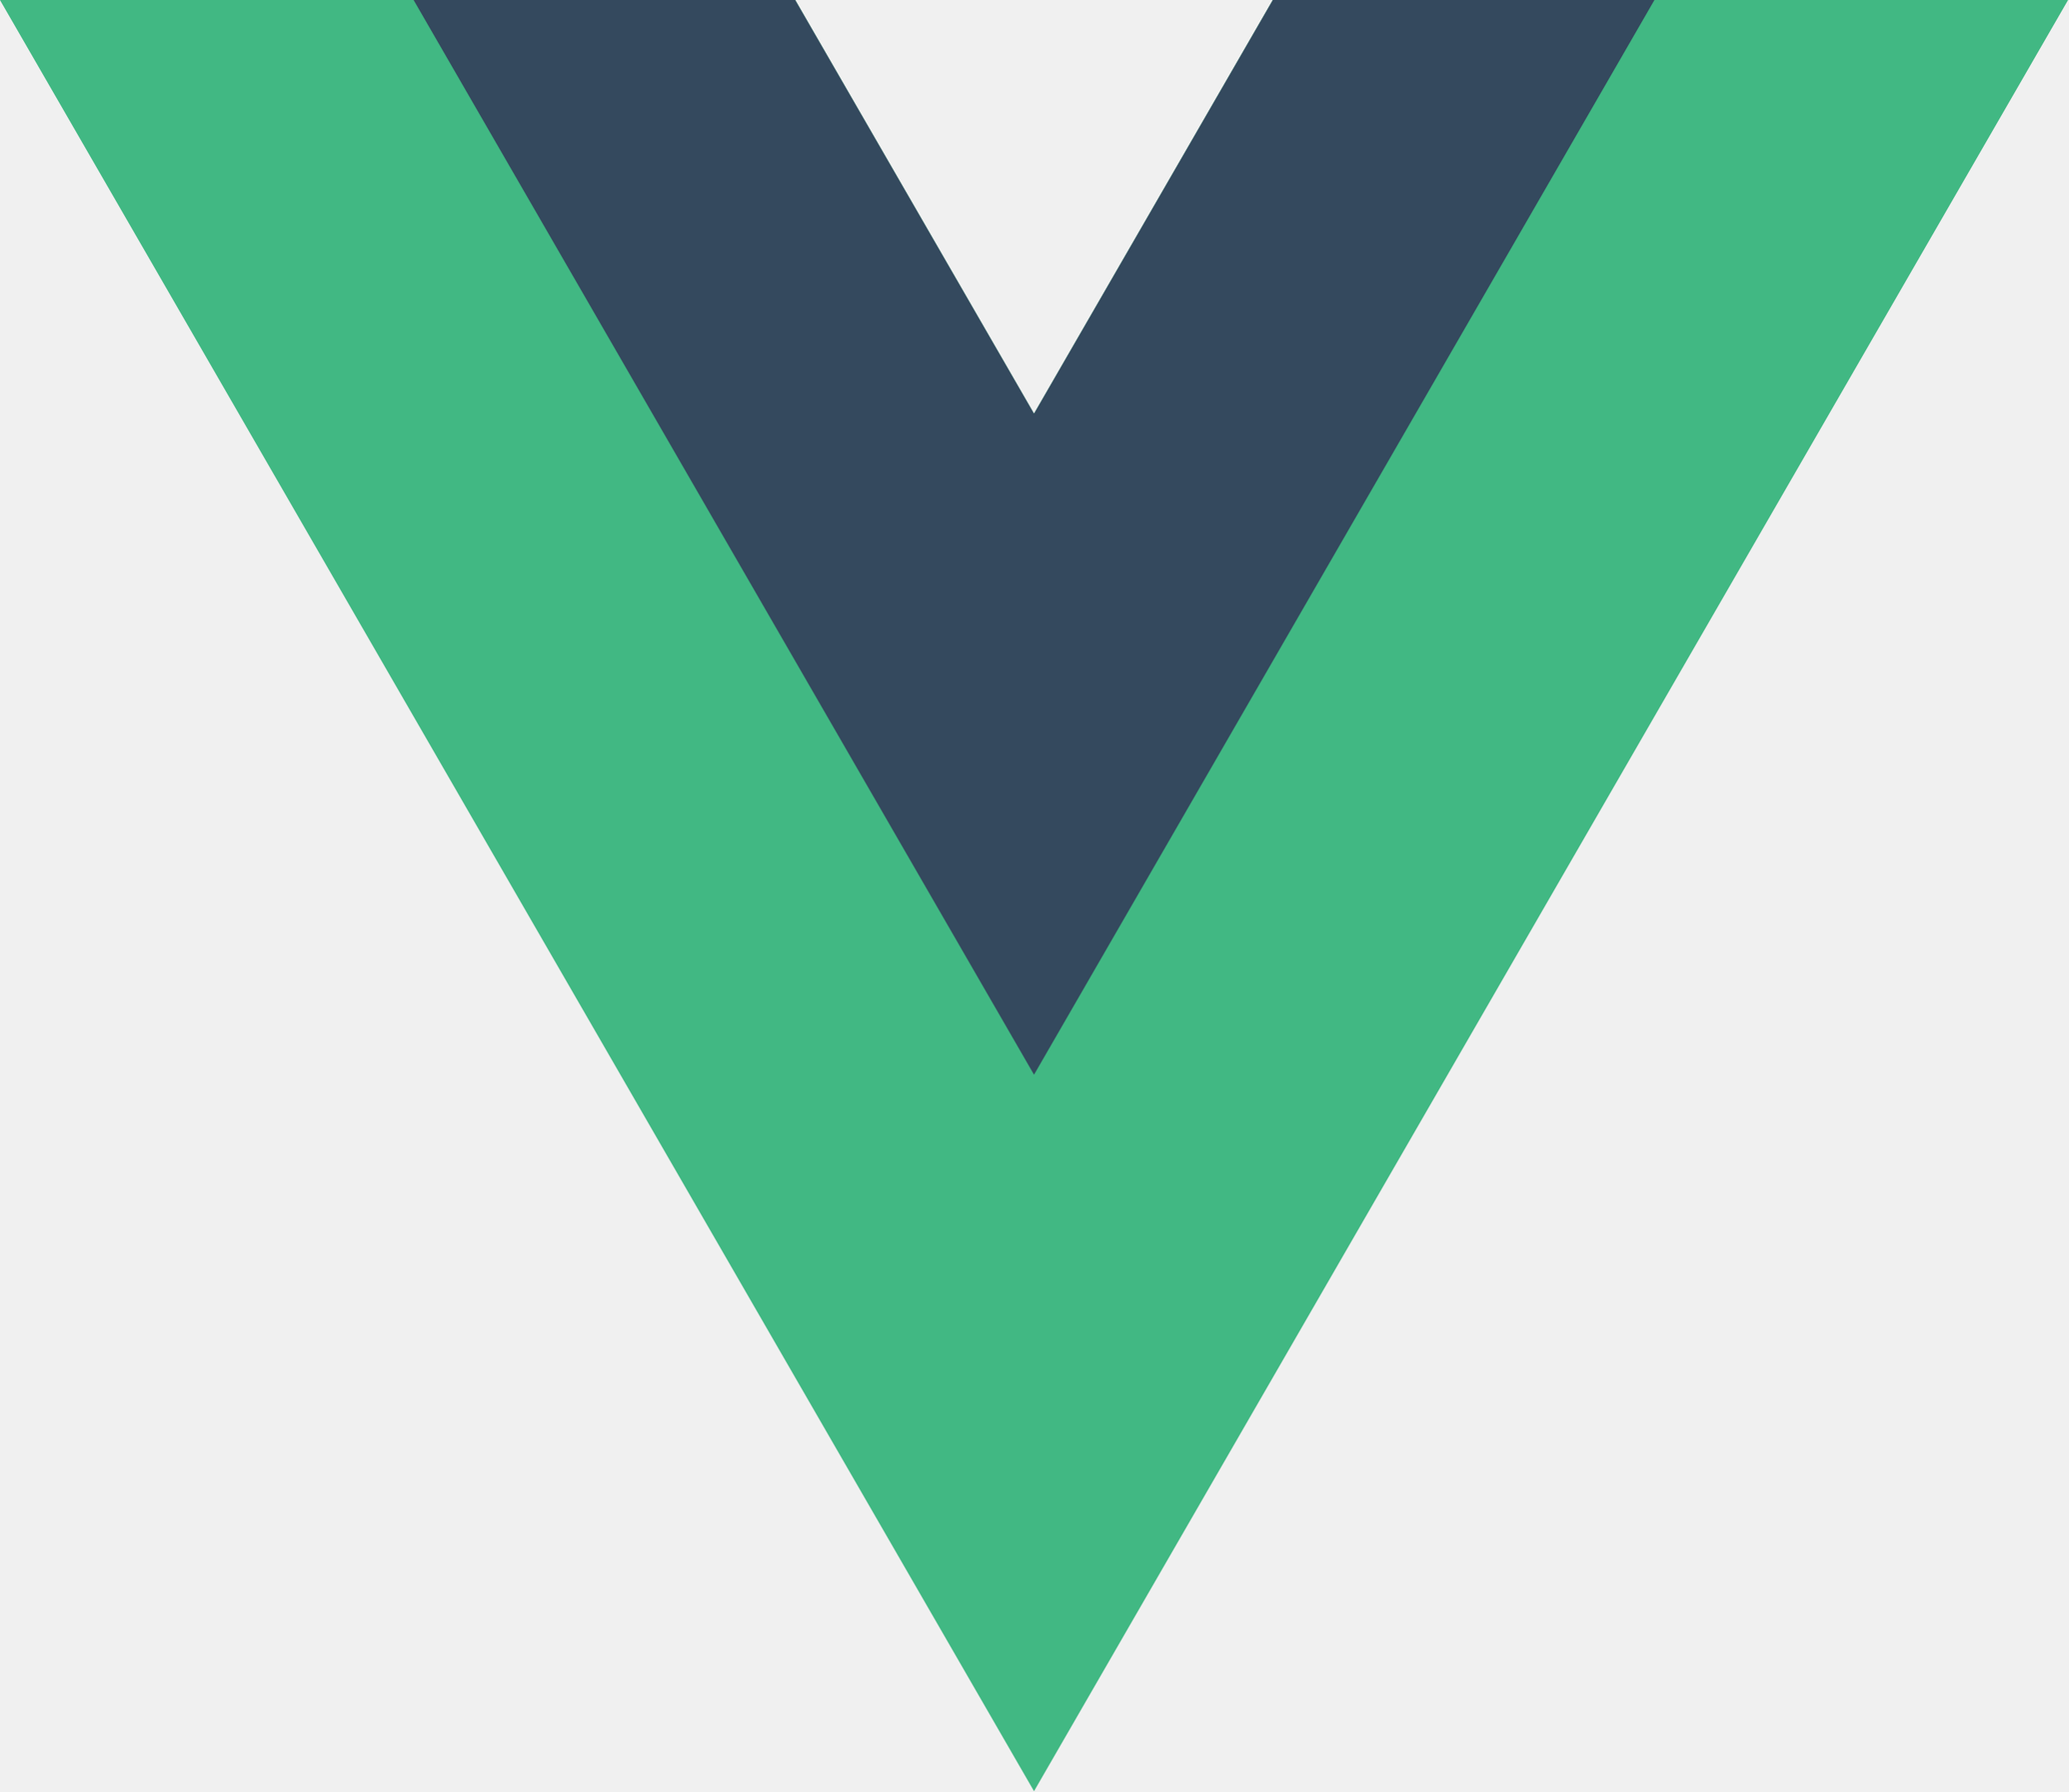
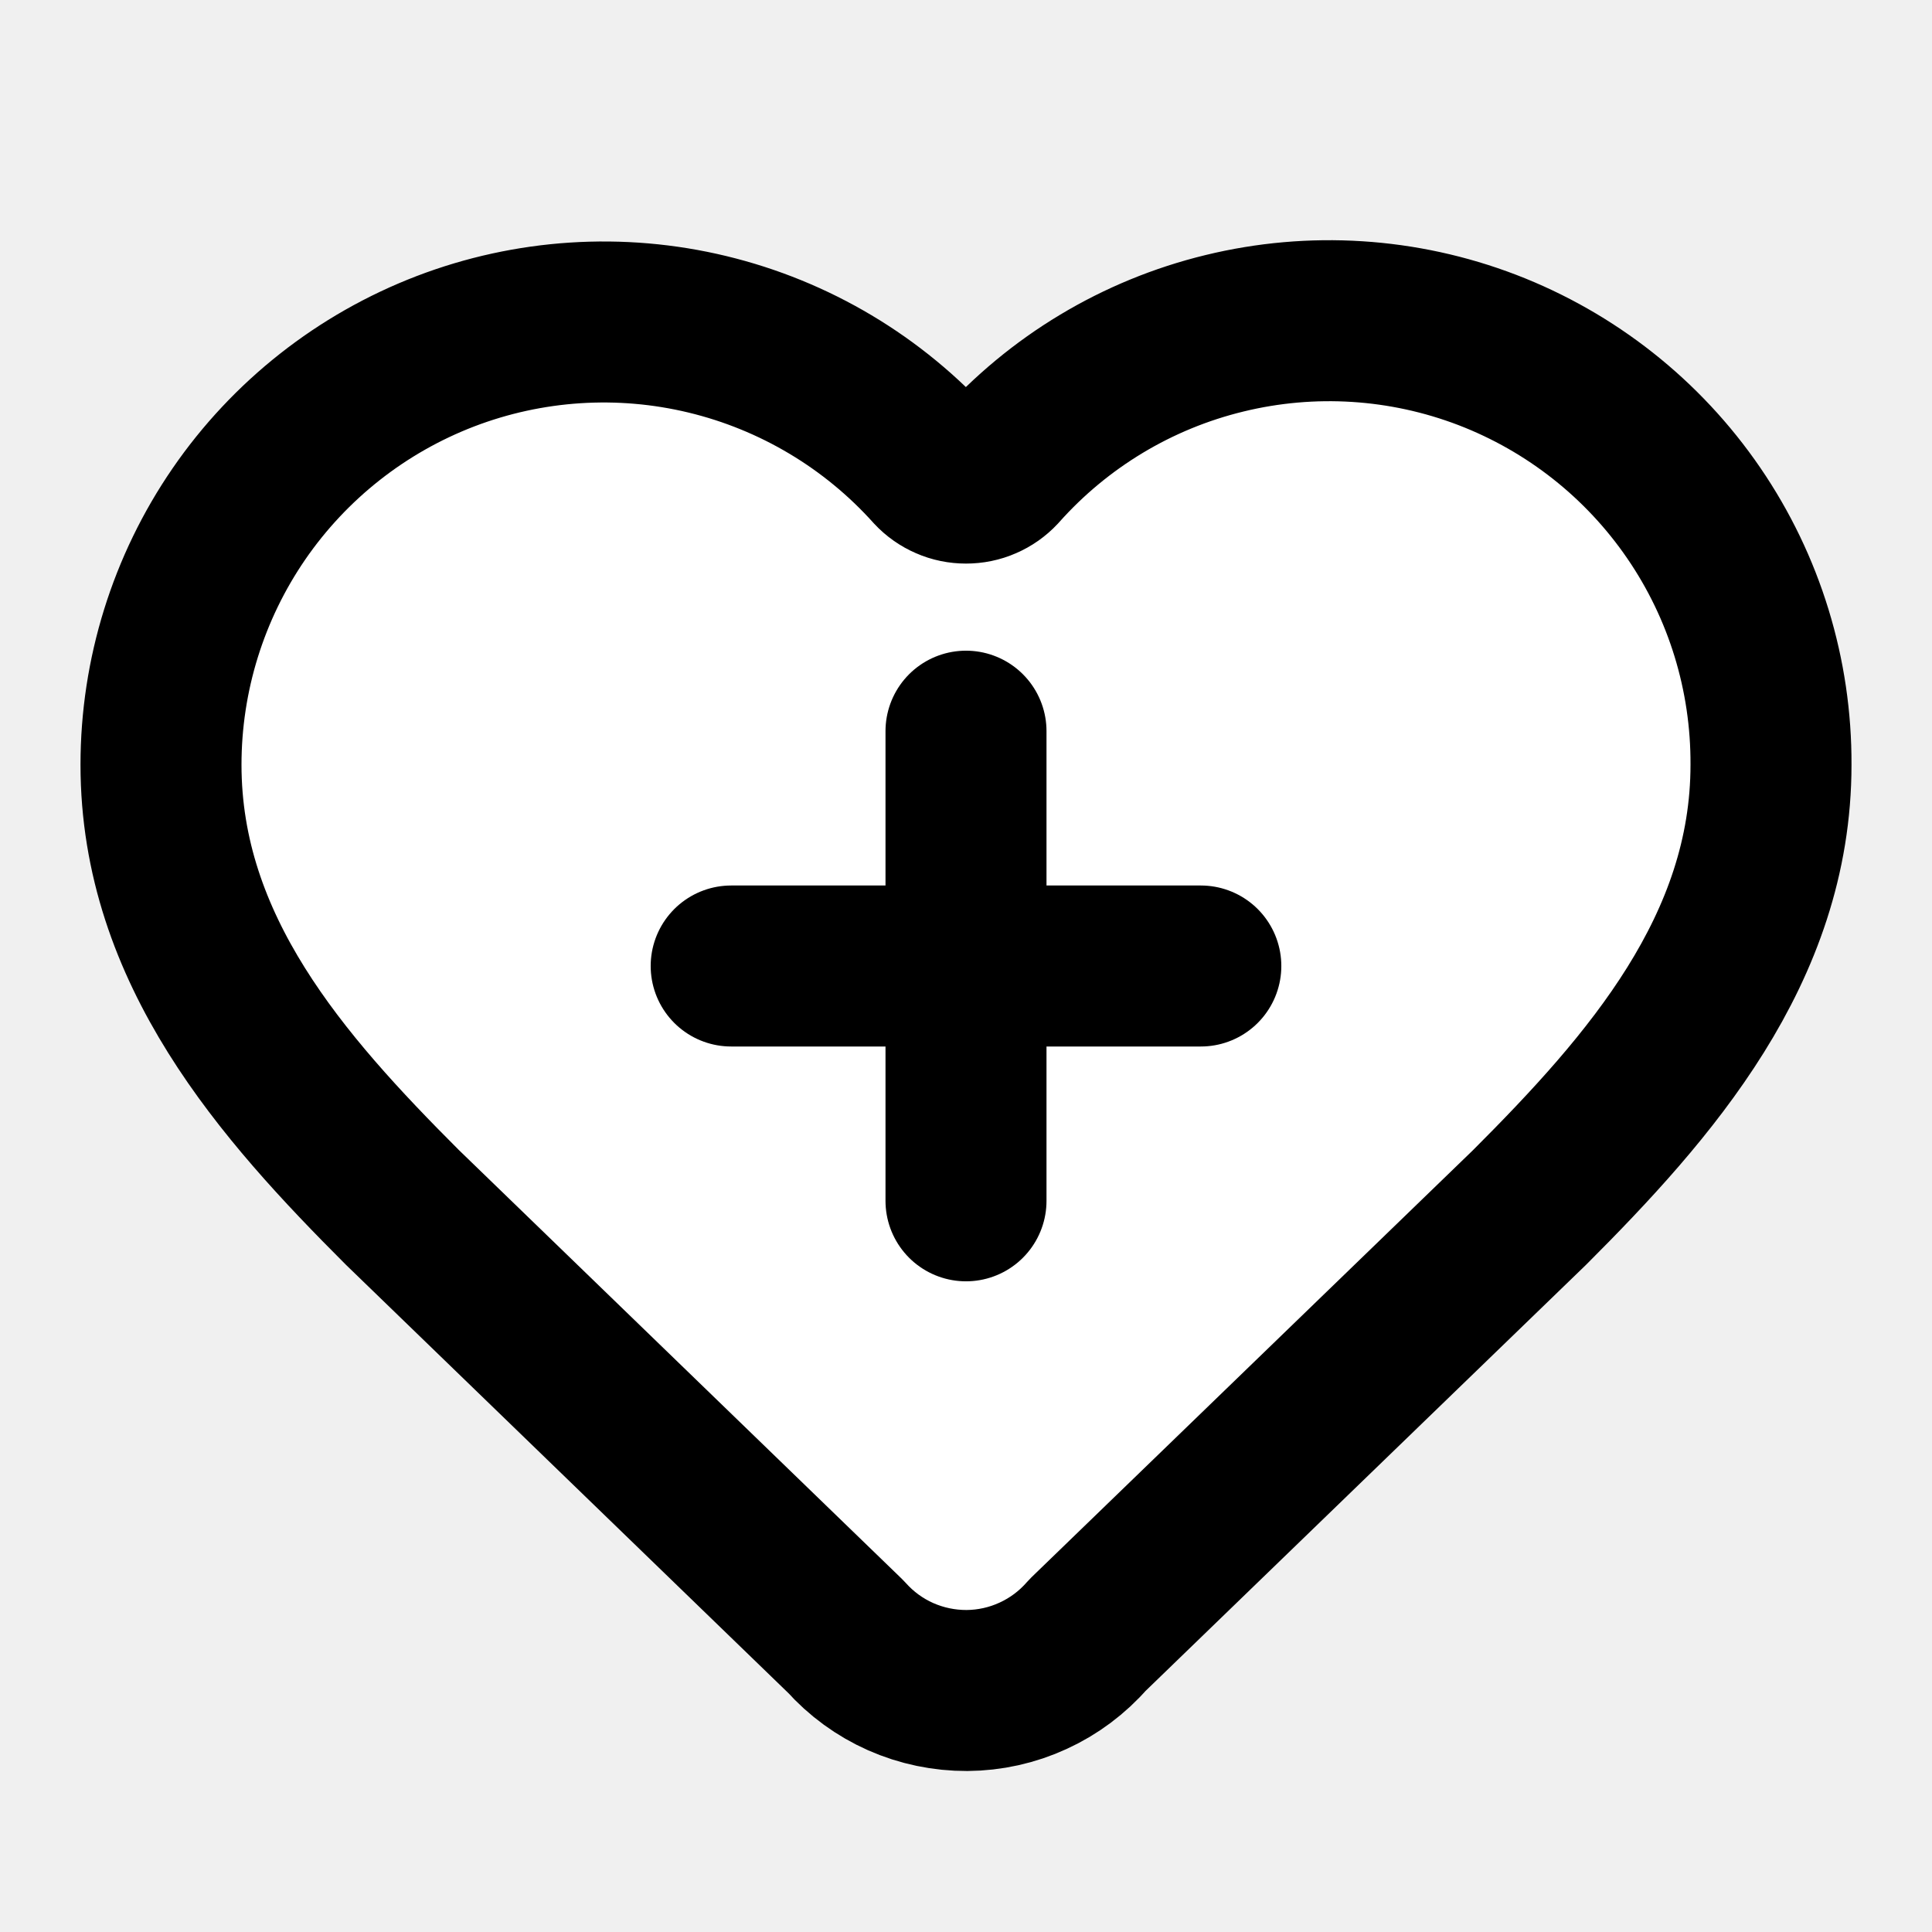
- <svg xmlns="http://www.w3.org/2000/svg" viewBox="0 0 261.76 226.69">
-   <path d="M161.096.001l-30.225 52.351L100.647.001H-.005l130.877 226.688L261.749.001z" fill="#41b883" />
-   <path d="M161.096.001l-30.225 52.351L100.647.001H52.346l78.526 136.01L209.398.001z" fill="#34495e" />
+ <svg xmlns="http://www.w3.org/2000/svg" width="24" height="24" viewBox="0 0 24 24" fill="none">
+   <path d="M2 9.5C2 8.387 2.338 7.301 2.968 6.384C3.599 5.467 4.493 4.763 5.532 4.364C6.571 3.966 7.706 3.892 8.788 4.153C9.87 4.414 10.847 4.996 11.591 5.824C11.643 5.88 11.707 5.925 11.777 5.955C11.847 5.986 11.923 6.001 12 6.001C12.077 6.001 12.153 5.986 12.223 5.955C12.293 5.925 12.357 5.88 12.409 5.824C13.15 4.991 14.128 4.403 15.212 4.14C16.295 3.876 17.433 3.948 18.475 4.347C19.516 4.747 20.411 5.453 21.041 6.374C21.671 7.294 22.005 8.385 22 9.5C22 11.79 20.5 13.5 19 15L13.508 20.313C13.322 20.527 13.092 20.699 12.834 20.817C12.576 20.936 12.296 20.998 12.012 21C11.729 21.001 11.448 20.943 11.188 20.828C10.929 20.713 10.697 20.544 10.508 20.332L5 15C3.5 13.5 2 11.8 2 9.5Z" fill="white" stroke="black" stroke-width="2" stroke-linecap="round" stroke-linejoin="round" />
+   <path d="M9.083 12H14.917M12 9.083V14.917" stroke="black" stroke-width="2" stroke-linecap="round" stroke-linejoin="round" />
</svg>
